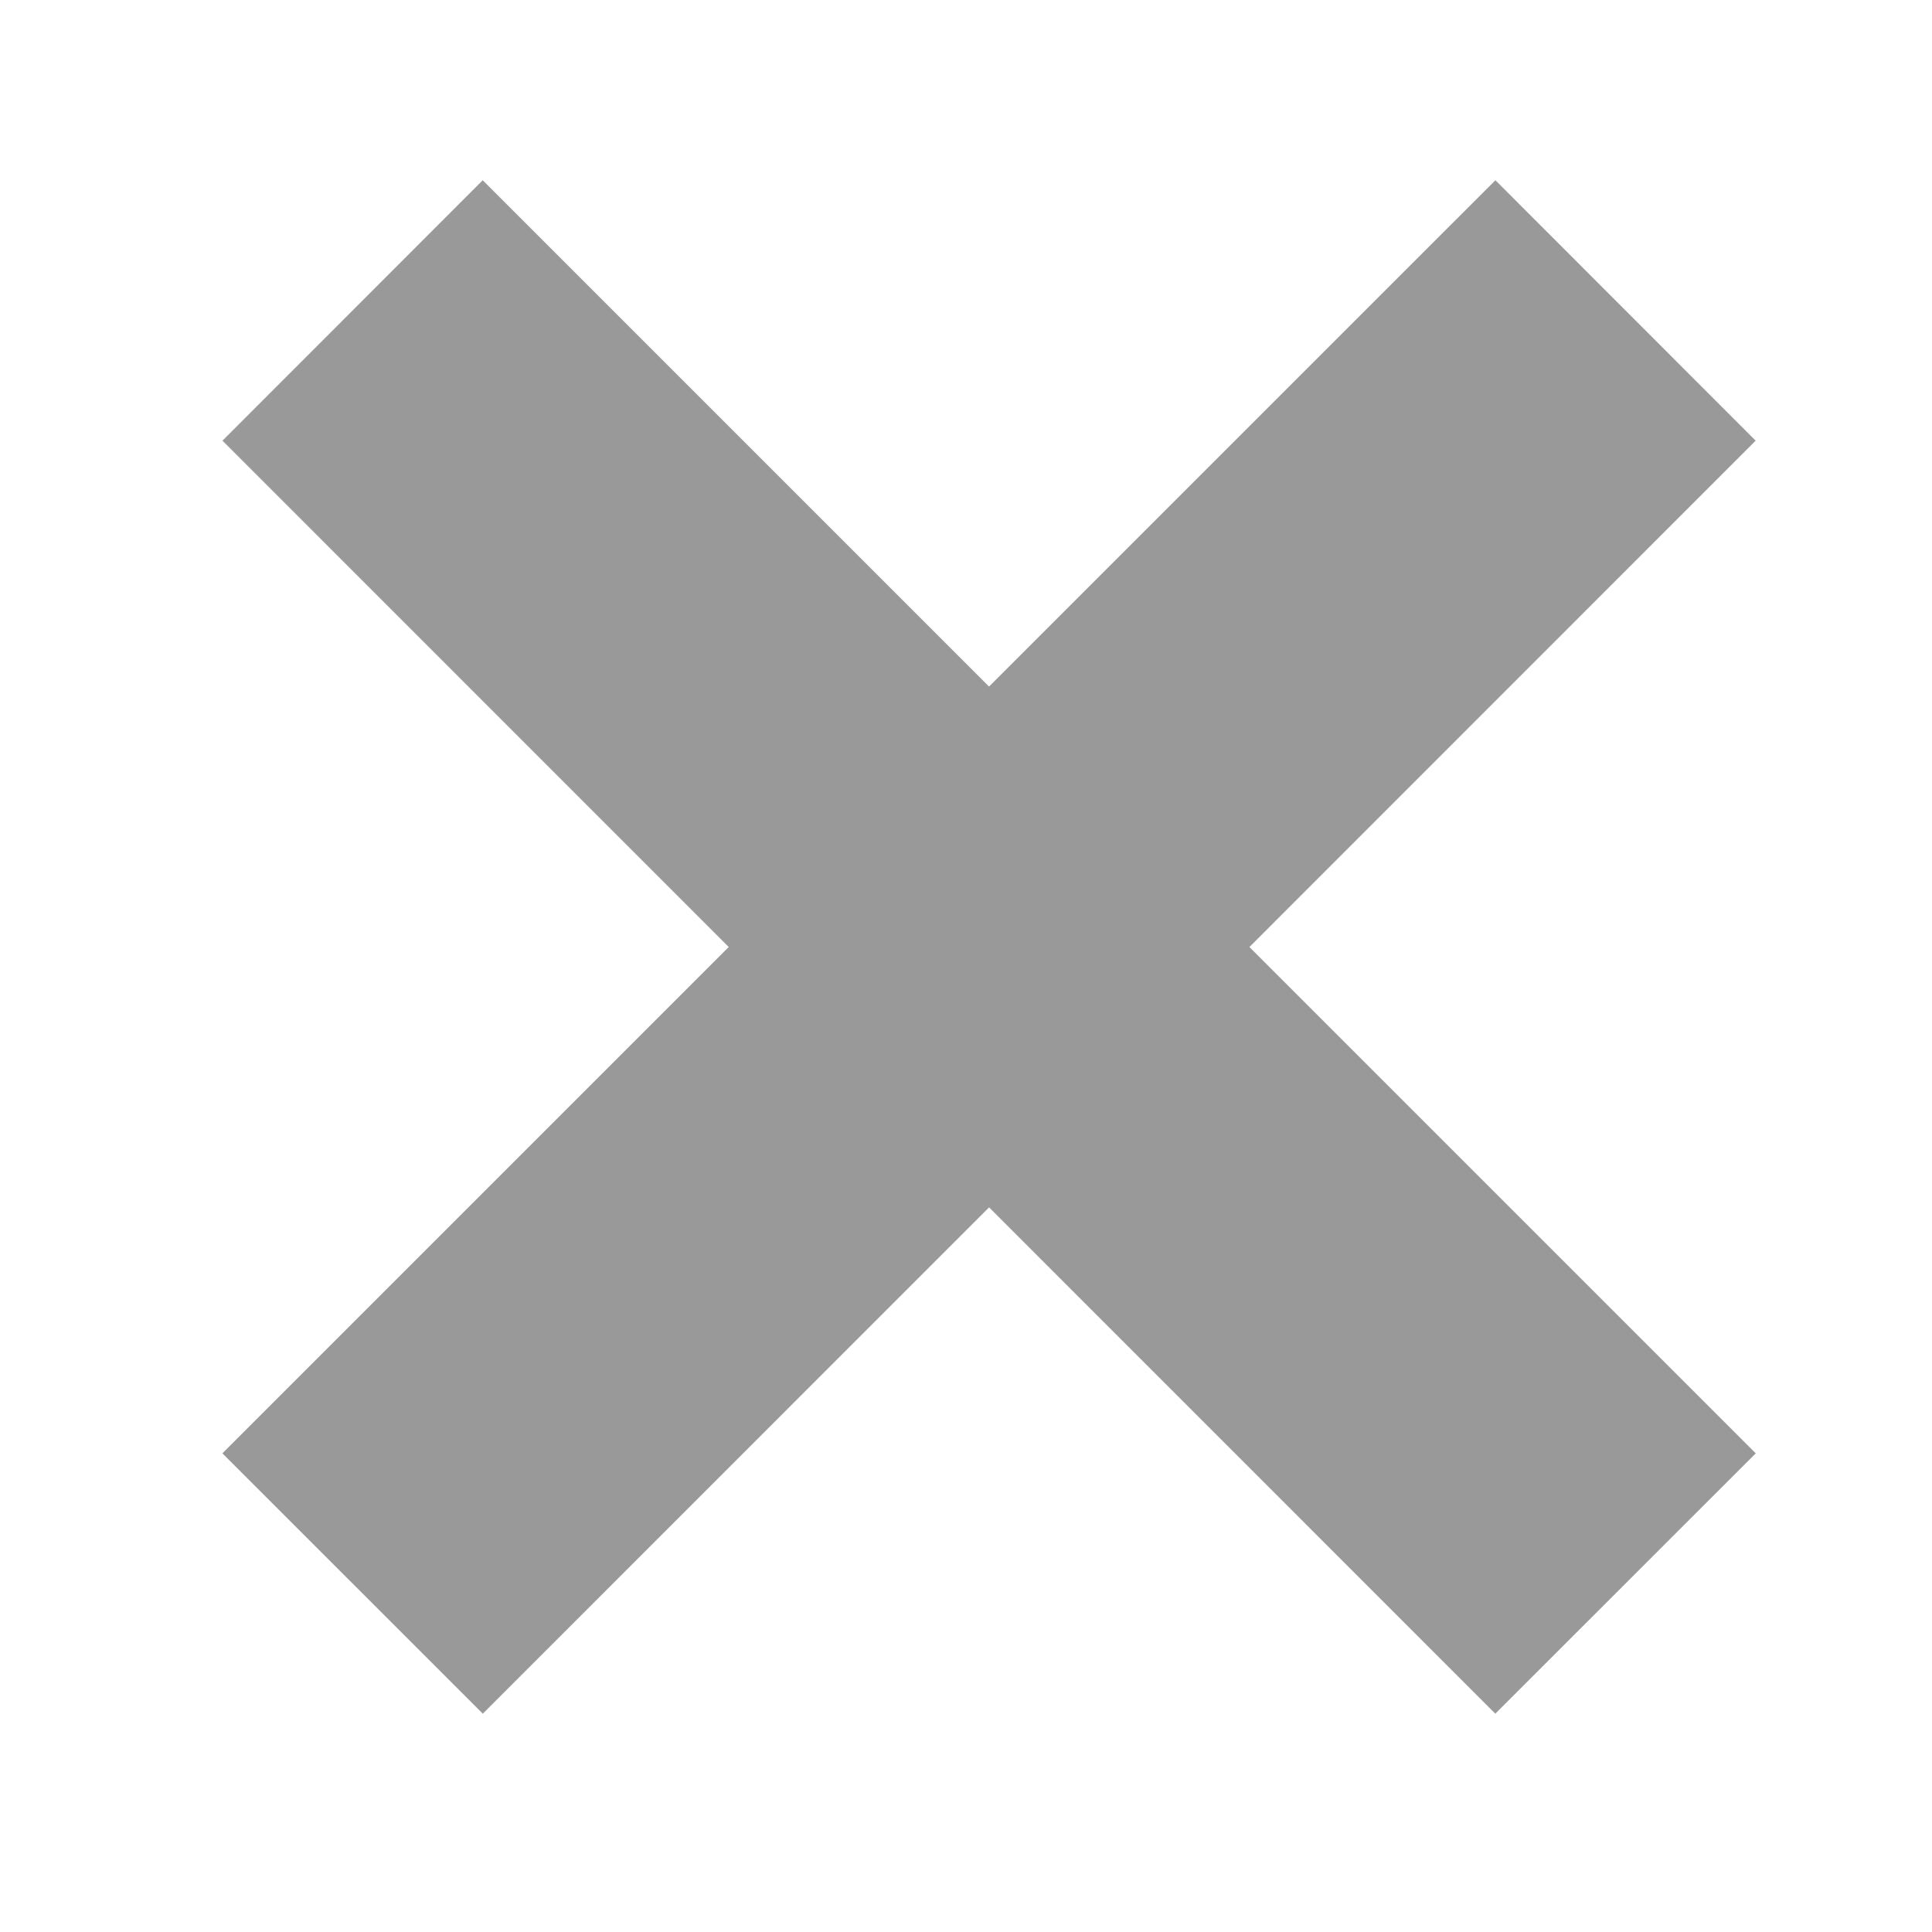
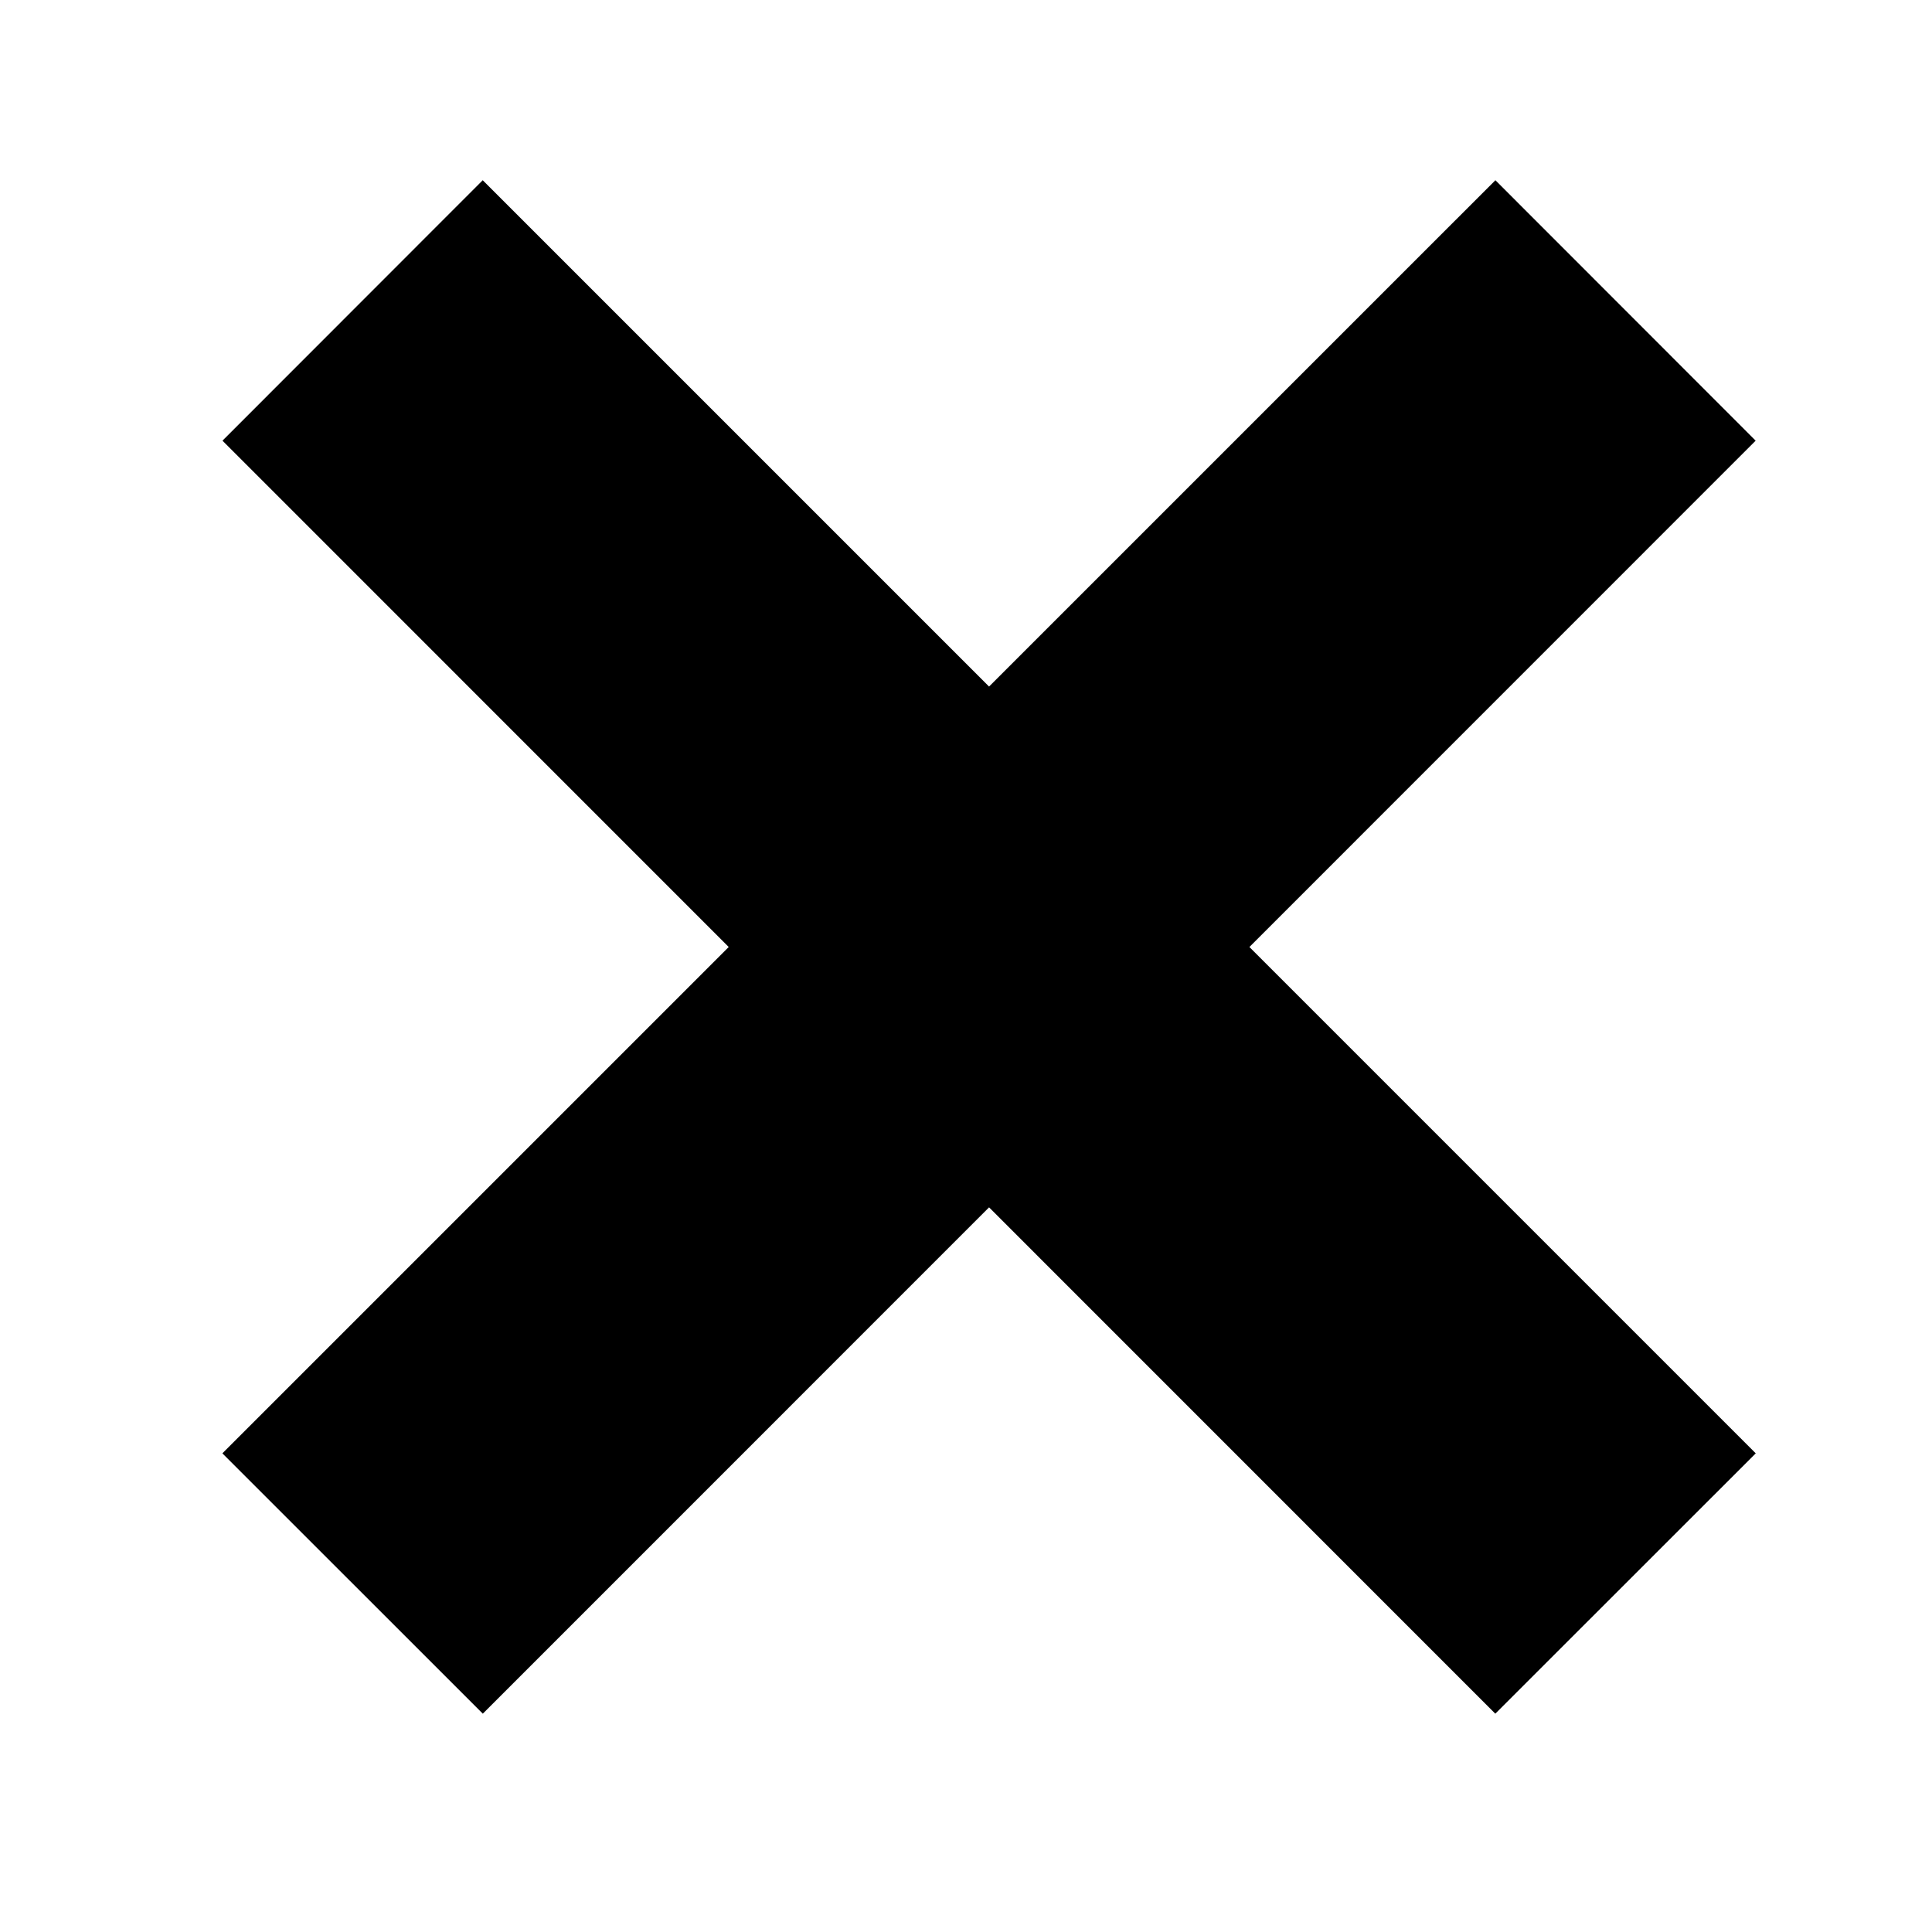
<svg xmlns="http://www.w3.org/2000/svg" viewBox="0 0 300 300">
-   <path d="M272.632 225.675l-78.624-78.624 78.61-78.624-40.413-40.44-78.624 78.623-78.623-78.623-40.412 40.44 78.609 78.624-78.624 78.624L74.972 266.1l78.61-78.623L232.19 266.1" fill="#999" />
+   <path d="M272.632 225.675l-78.624-78.624 78.61-78.624-40.413-40.44-78.624 78.623-78.623-78.623-40.412 40.44 78.609 78.624-78.624 78.624L74.972 266.1l78.61-78.623L232.19 266.1" fill="currentColor" />
</svg>
